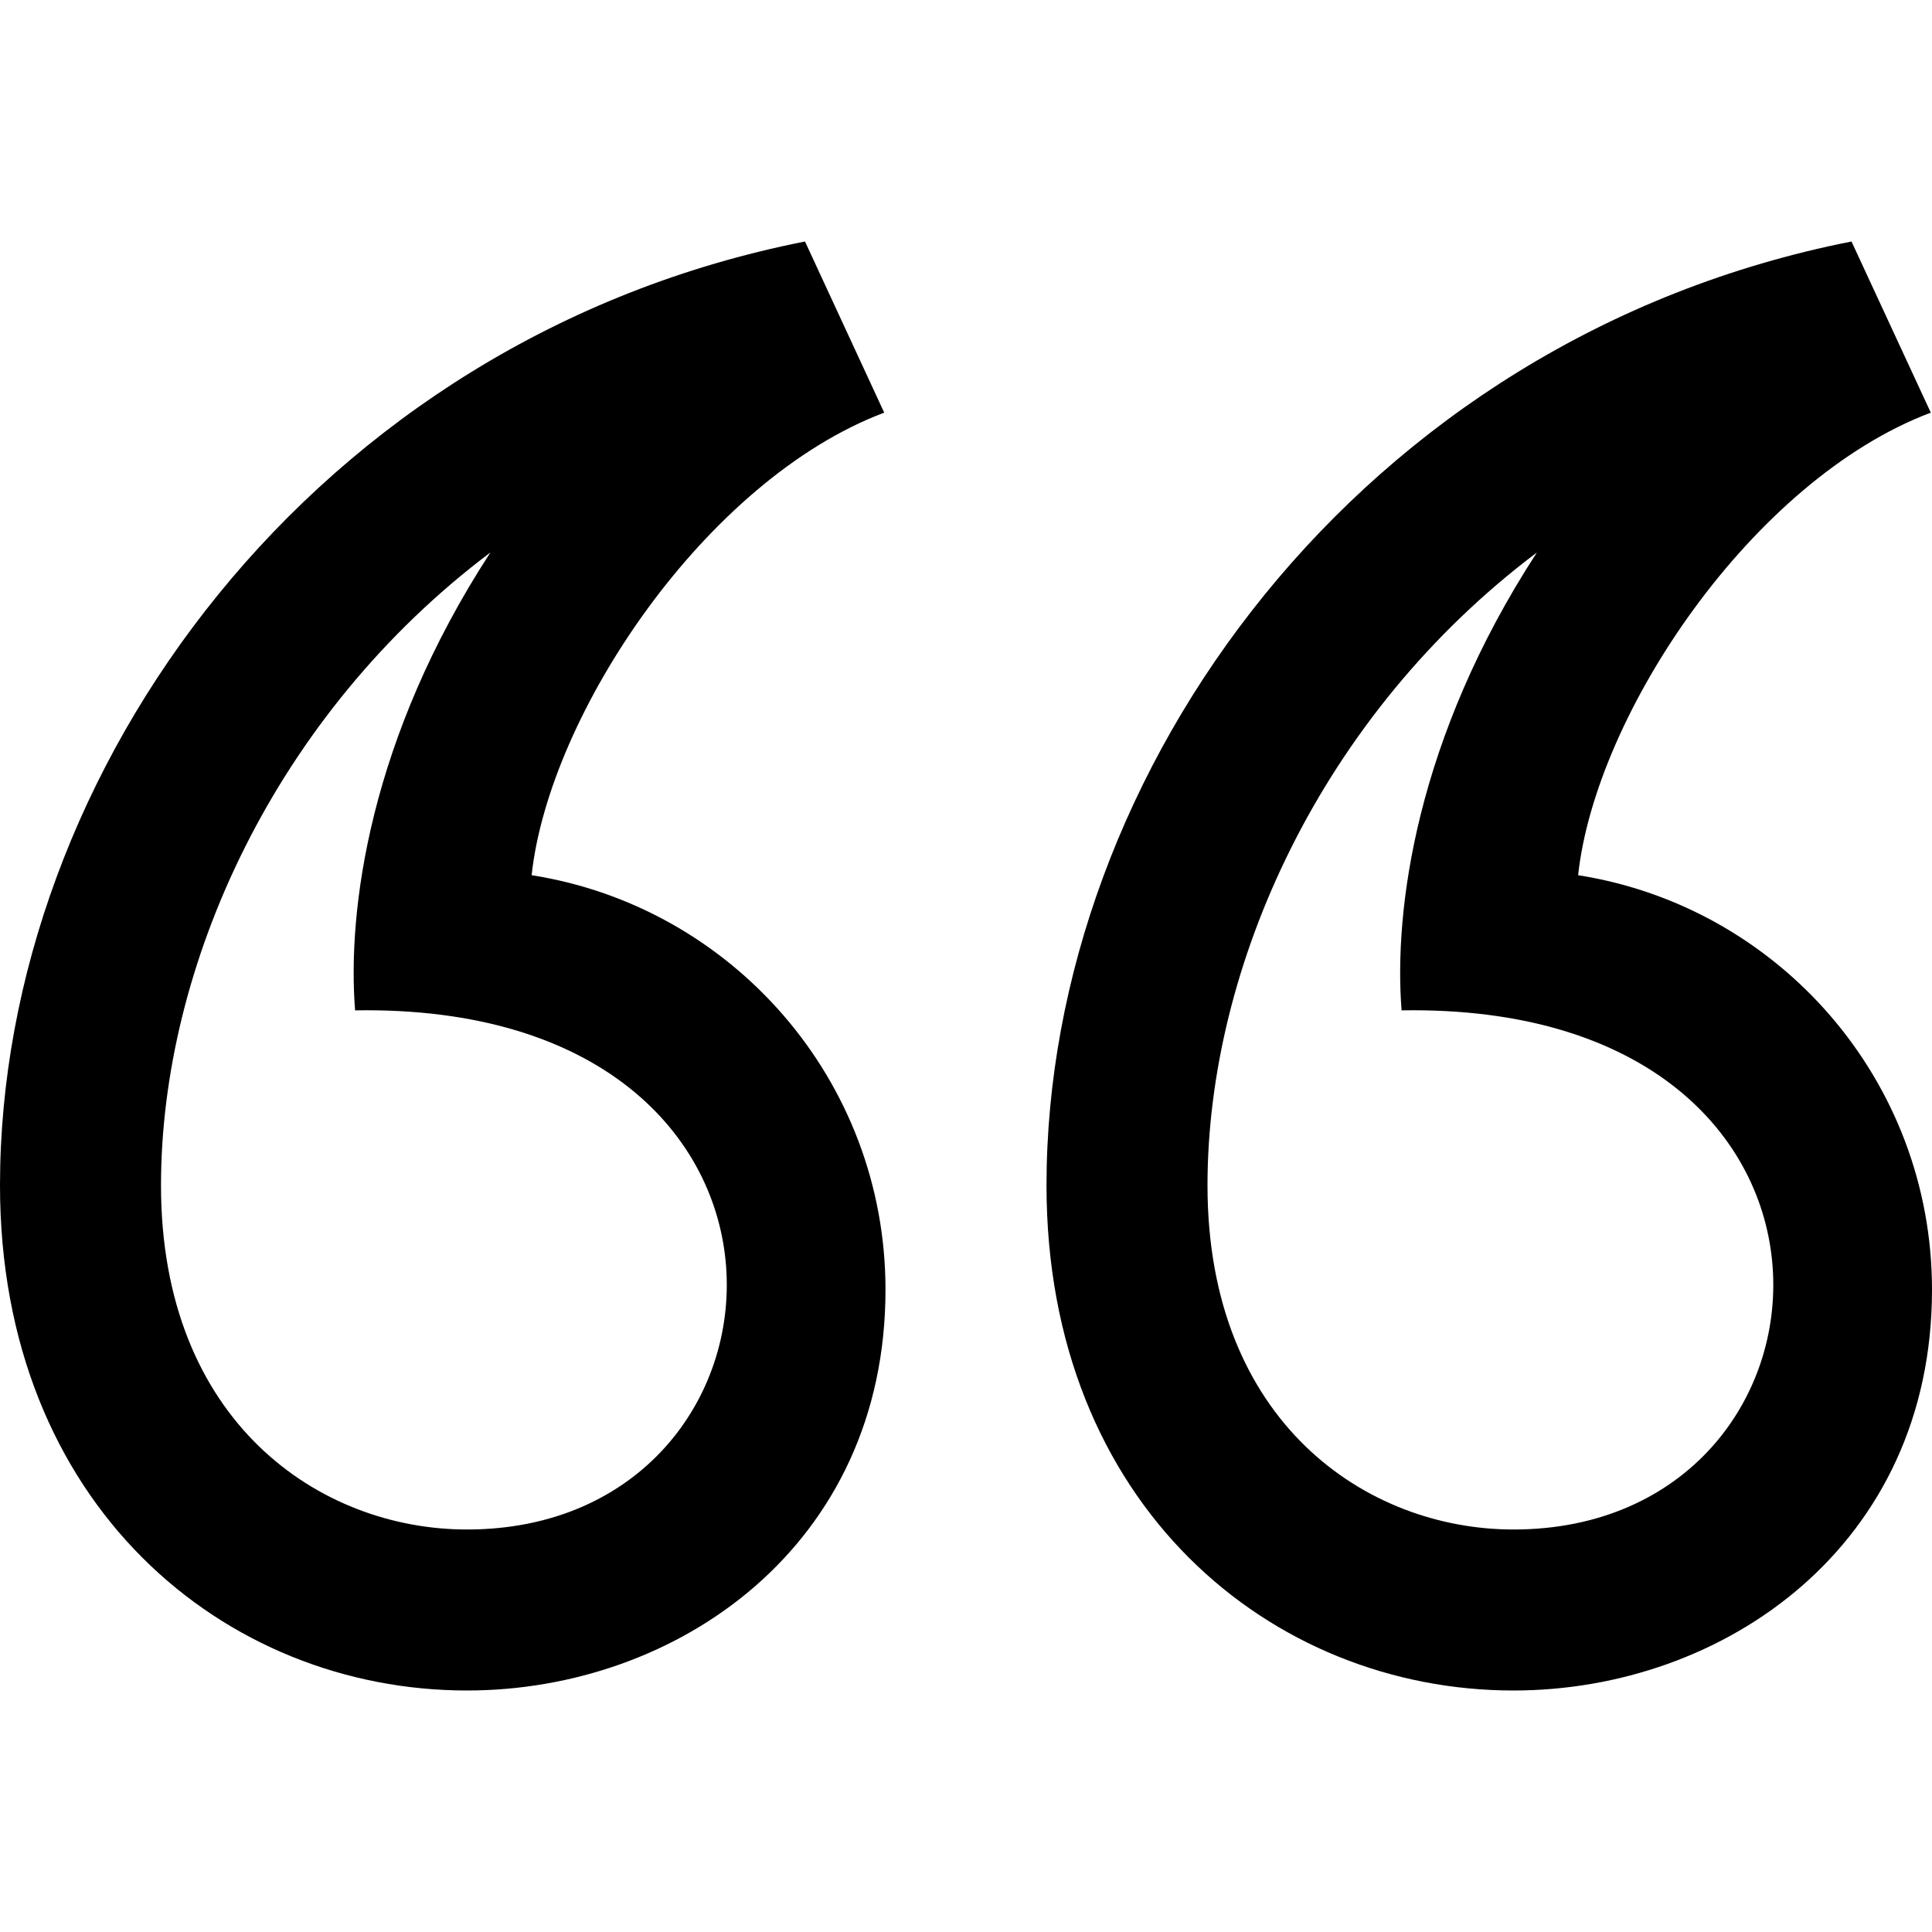
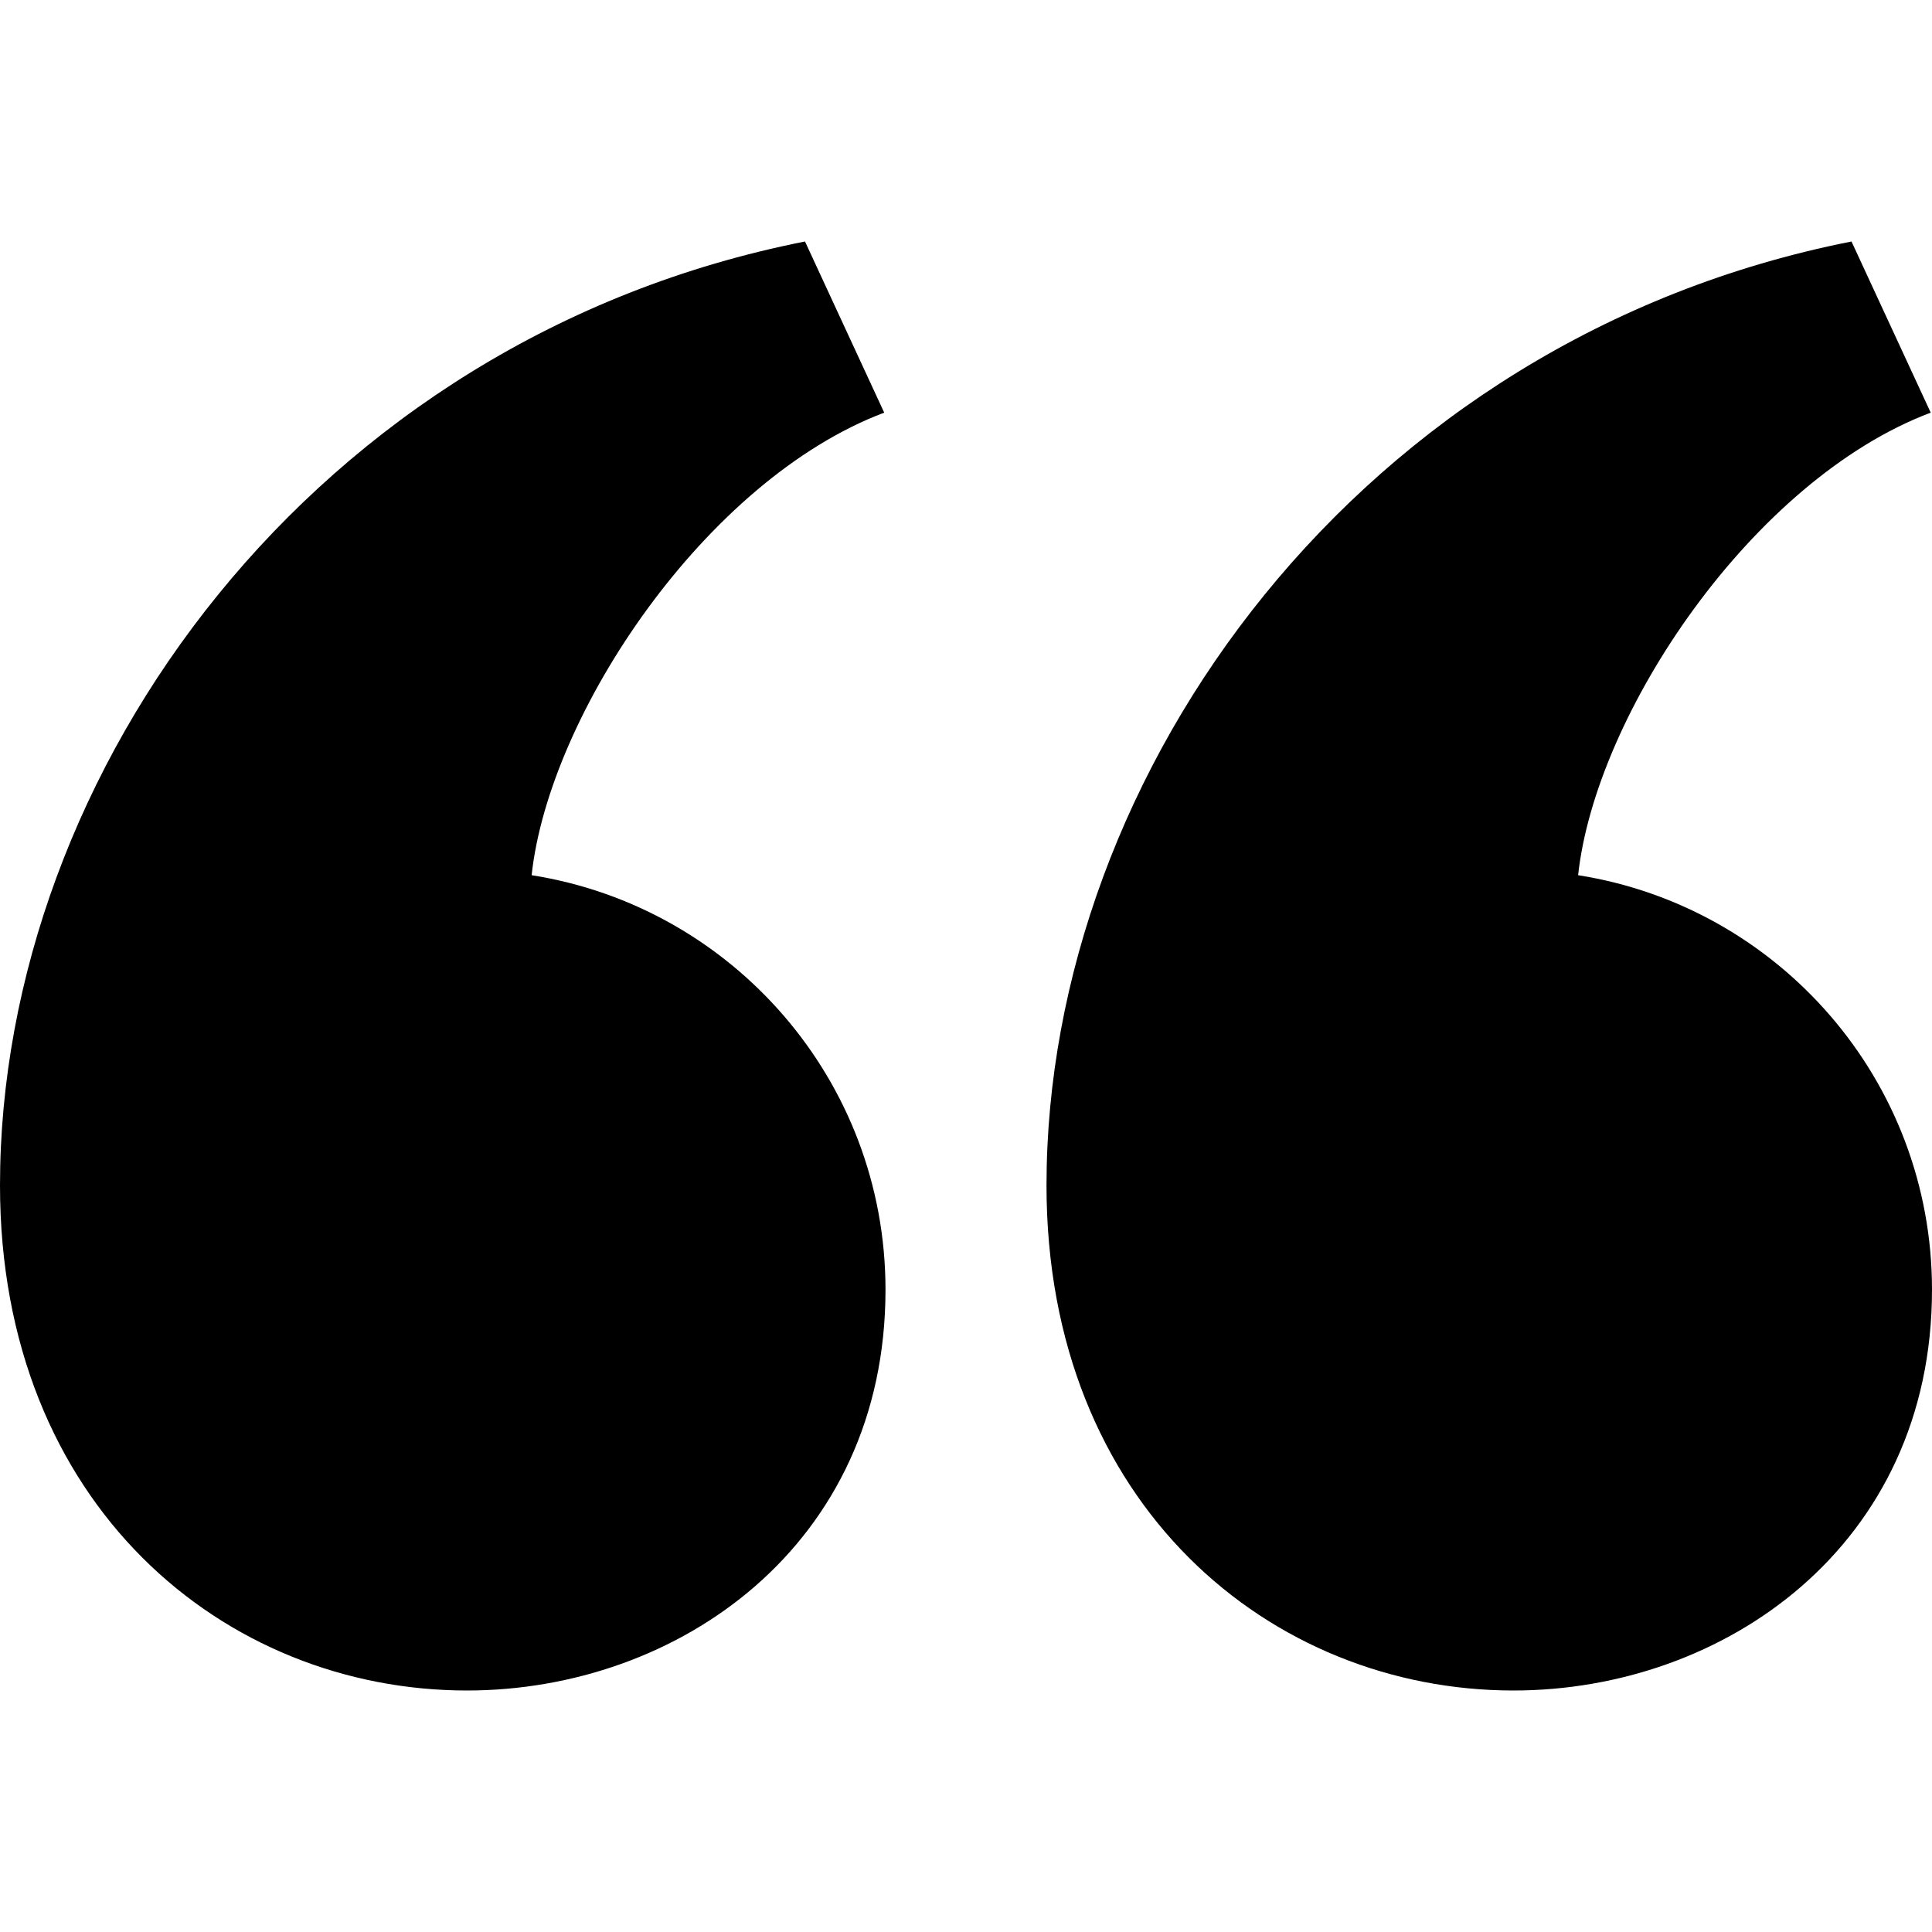
- <svg xmlns="http://www.w3.org/2000/svg" version="1.1" id="Layer_1" x="0px" y="0px" width="24px" height="24px" viewBox="0 0 24 24" enable-background="new 0 0 24 24" xml:space="preserve">
-   <path d="M19.092,6.863c-1.504,2.31-1.779,4.45-1.681,5.688C23.543,12.45,23.107,19,18.801,19C16.971,19,15,17.662,15,14.725  C15,12.001,16.412,8.88,19.092,6.863z M6.092,6.863c-1.504,2.31-1.779,4.45-1.681,5.688C10.543,12.45,10.107,19,5.801,19  C3.971,19,2,17.662,2,14.725C2,12.001,3.412,8.88,6.092,6.863z M23,3c-6.107,1.206-10,6.584-10,11.725  C13,18.695,15.786,21,18.801,21C21.416,21,24,19.203,24,16.021c0-2.603-1.904-4.757-4.396-5.149  c0.217-2.004,2.166-4.911,4.381-5.746L23,3z M10,3C3.892,4.206,0,9.584,0,14.725C0,18.695,2.786,21,5.801,21  C8.416,21,11,19.203,11,16.021c0-2.603-1.905-4.757-4.396-5.149c0.217-2.004,2.165-4.911,4.38-5.746L10,3z" />
+ <svg xmlns="http://www.w3.org/2000/svg" width="24" height="24" viewBox="0 0 24 24">
+   <path d="M13 14.725c0-5.141 3.892-10.519 10-11.725l.984 2.126c-2.215.835-4.163 3.742-4.38 5.746 2.491.392 4.396 2.547 4.396 5.149 0 3.182-2.584 4.979-5.199 4.979-3.015 0-5.801-2.305-5.801-6.275zm-13 0c0-5.141 3.892-10.519 10-11.725l.984 2.126c-2.215.835-4.163 3.742-4.38 5.746 2.491.392 4.396 2.547 4.396 5.149 0 3.182-2.584 4.979-5.199 4.979-3.015 0-5.801-2.305-5.801-6.275z" />
</svg>
